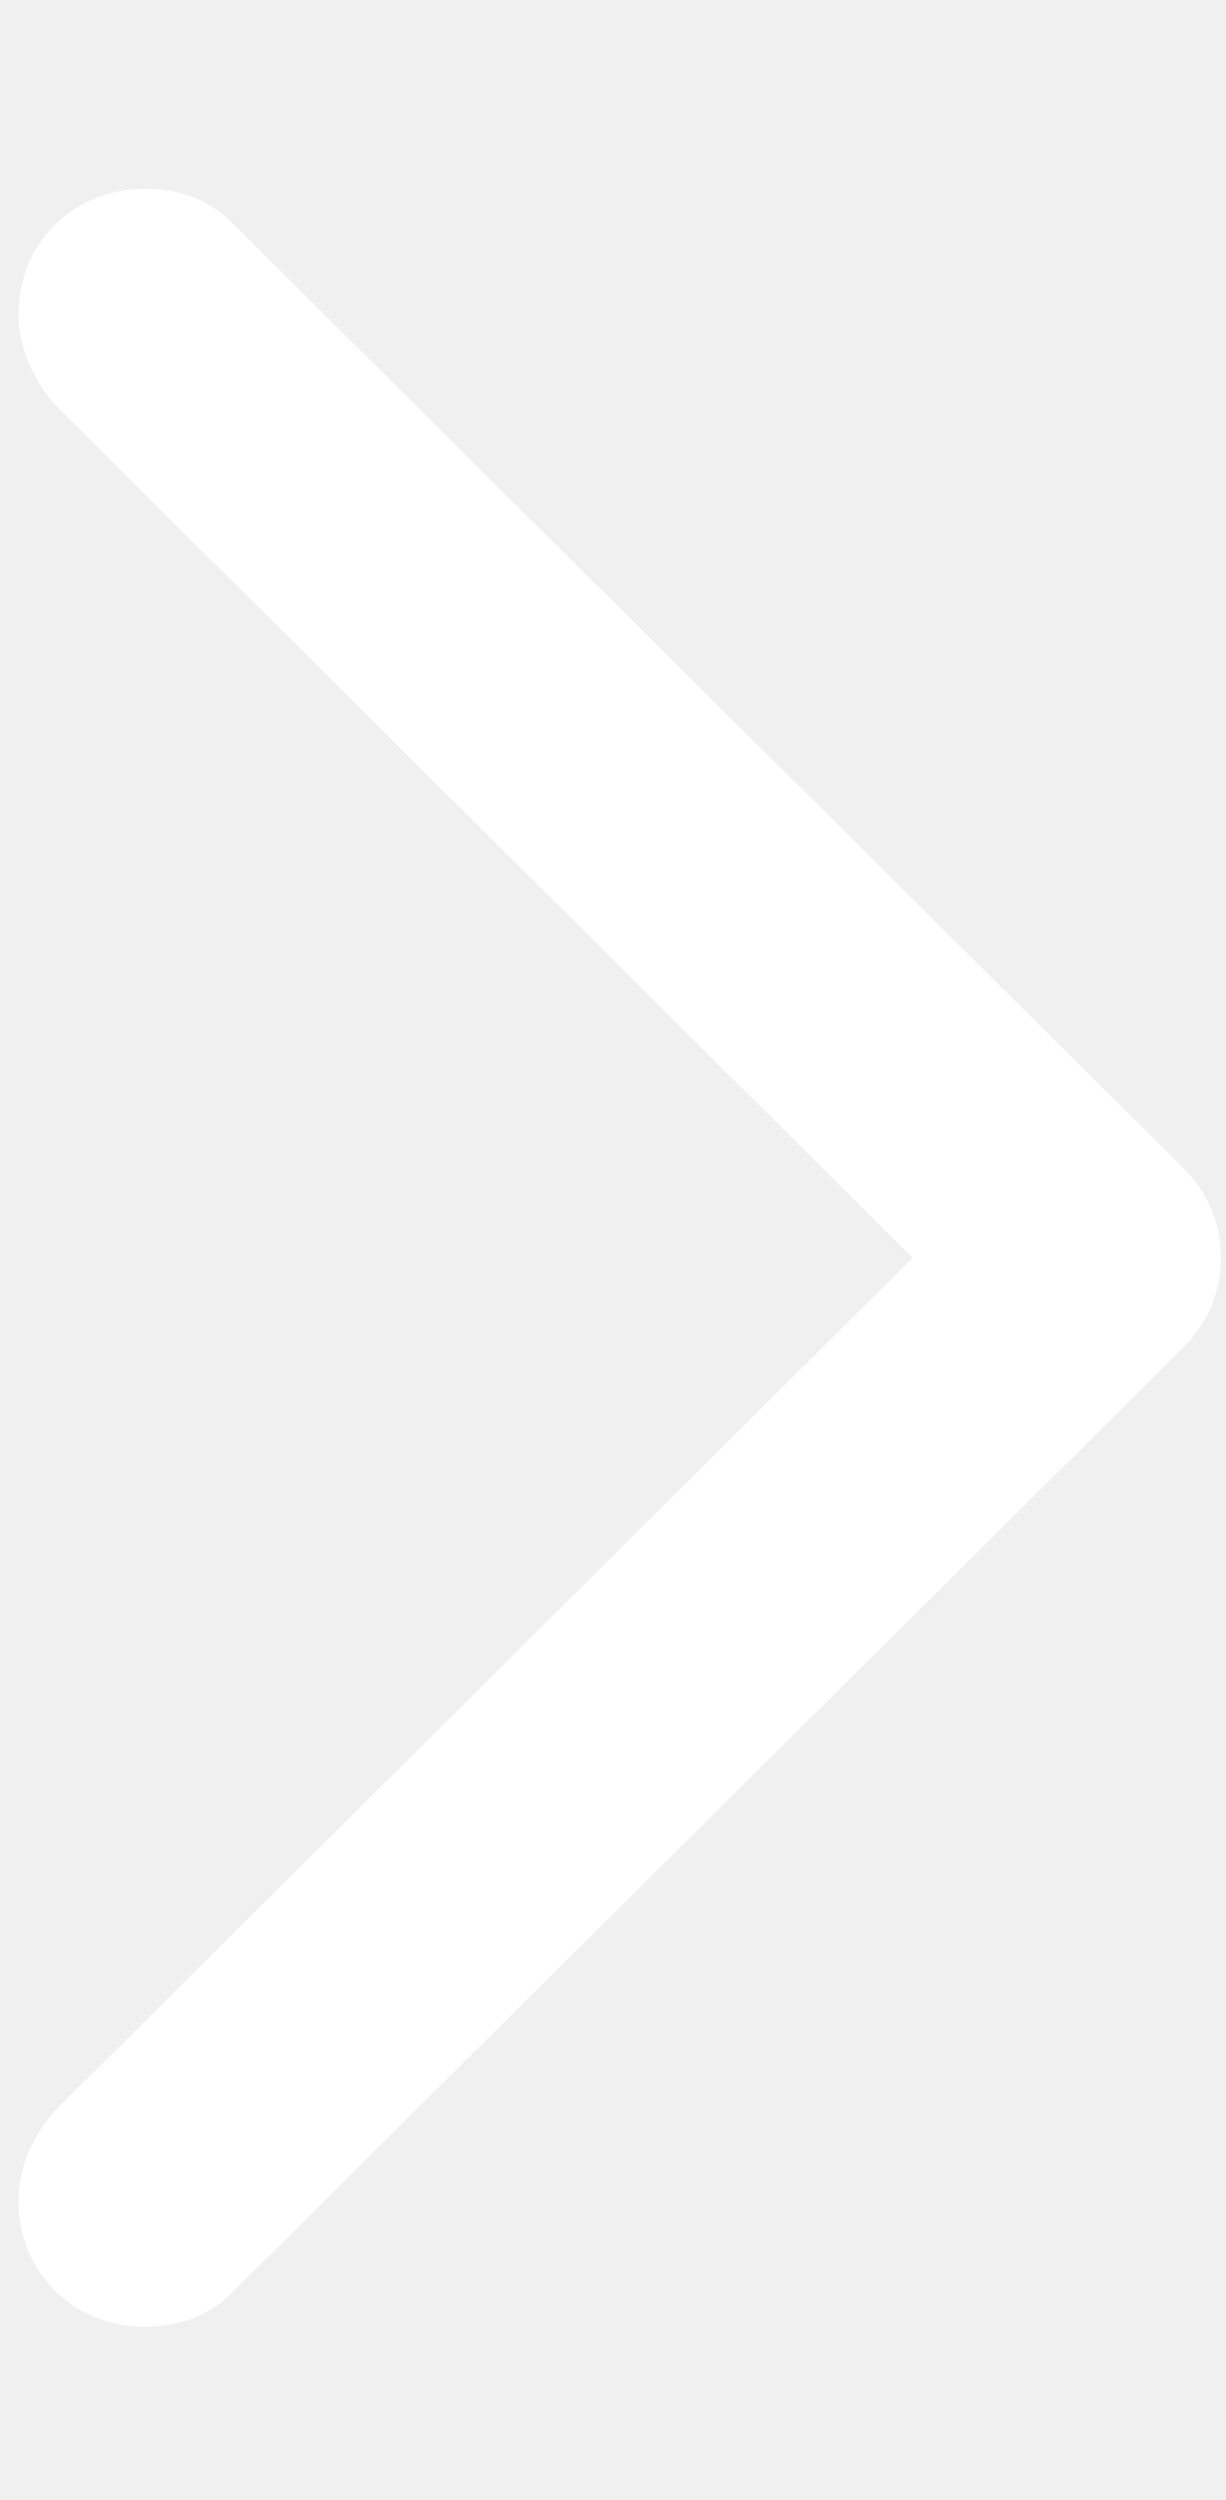
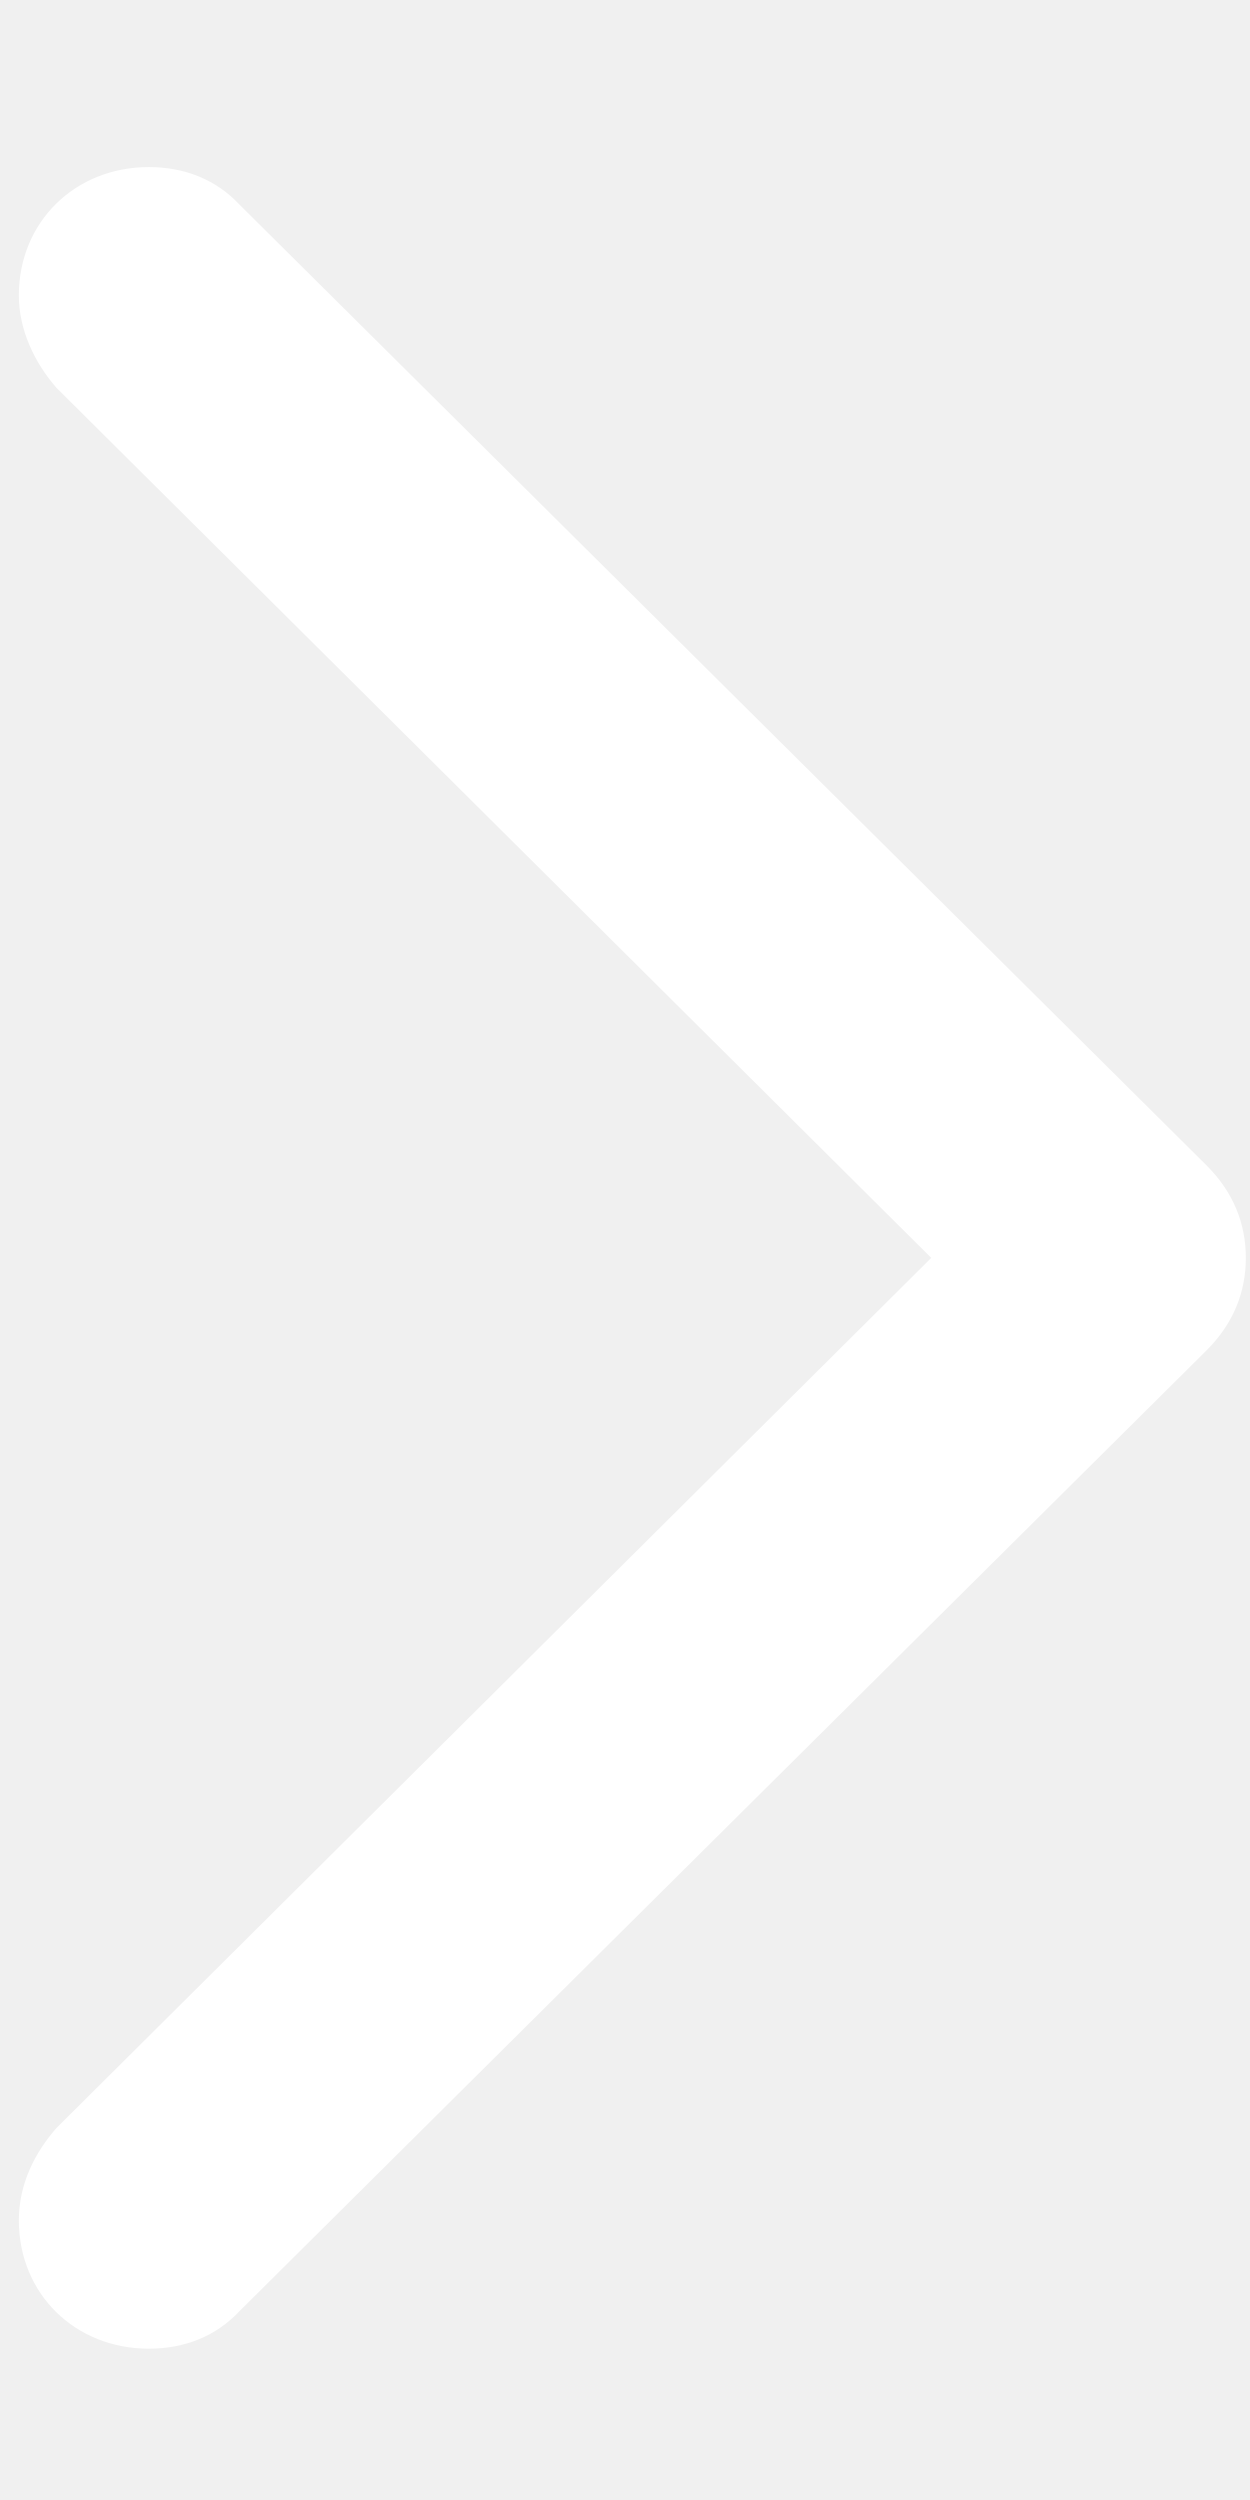
- <svg xmlns="http://www.w3.org/2000/svg" width="9.8" height="20" viewBox="0 0 39 69" fill="none">
+ <svg xmlns="http://www.w3.org/2000/svg" width="15" height="30" viewBox="0 0 39 69" fill="none">
  <path d="M38.87 34.746C38.87 33.672 38.479 32.695 37.649 31.865L7.473 1.885C6.741 1.103 5.764 0.713 4.641 0.713C2.346 0.713 0.588 2.422 0.588 4.717C0.588 5.791 1.077 6.816 1.76 7.598L29.055 34.746L1.76 61.895C1.077 62.676 0.588 63.652 0.588 64.775C0.588 67.07 2.346 68.779 4.641 68.779C5.764 68.779 6.741 68.389 7.473 67.607L37.649 37.627C38.479 36.797 38.87 35.82 38.87 34.746Z" fill="white" />
</svg>
